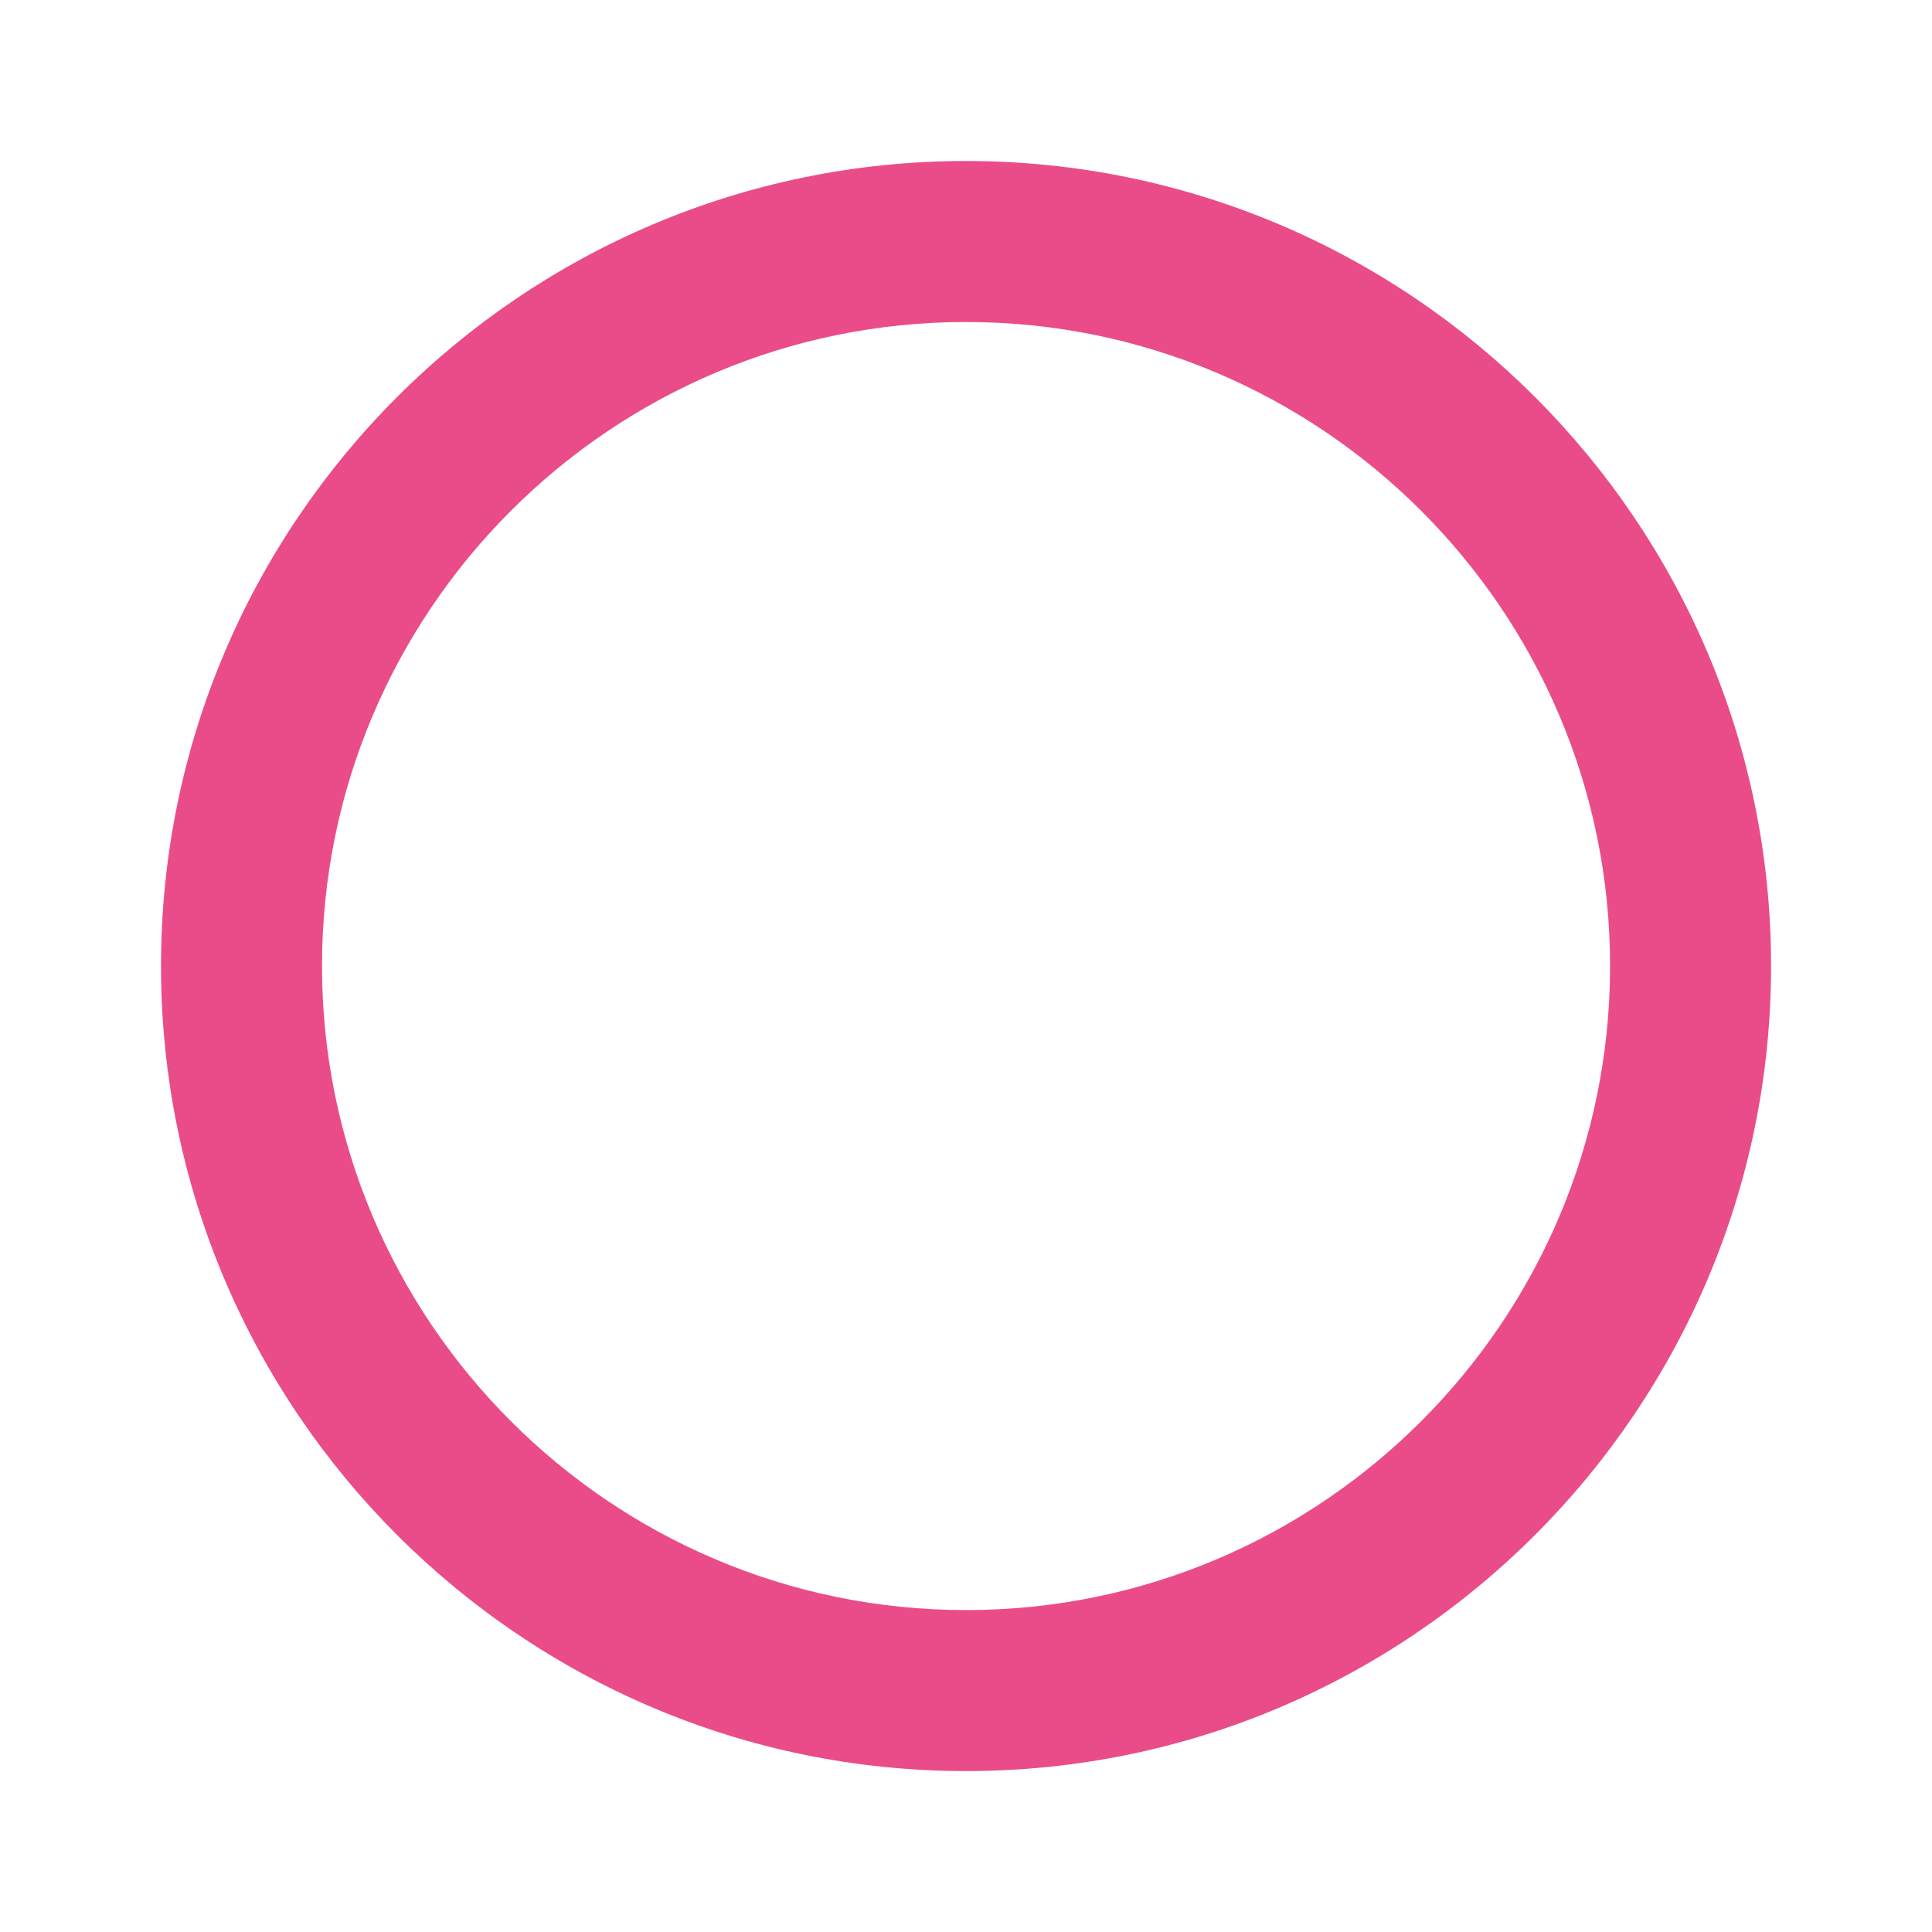
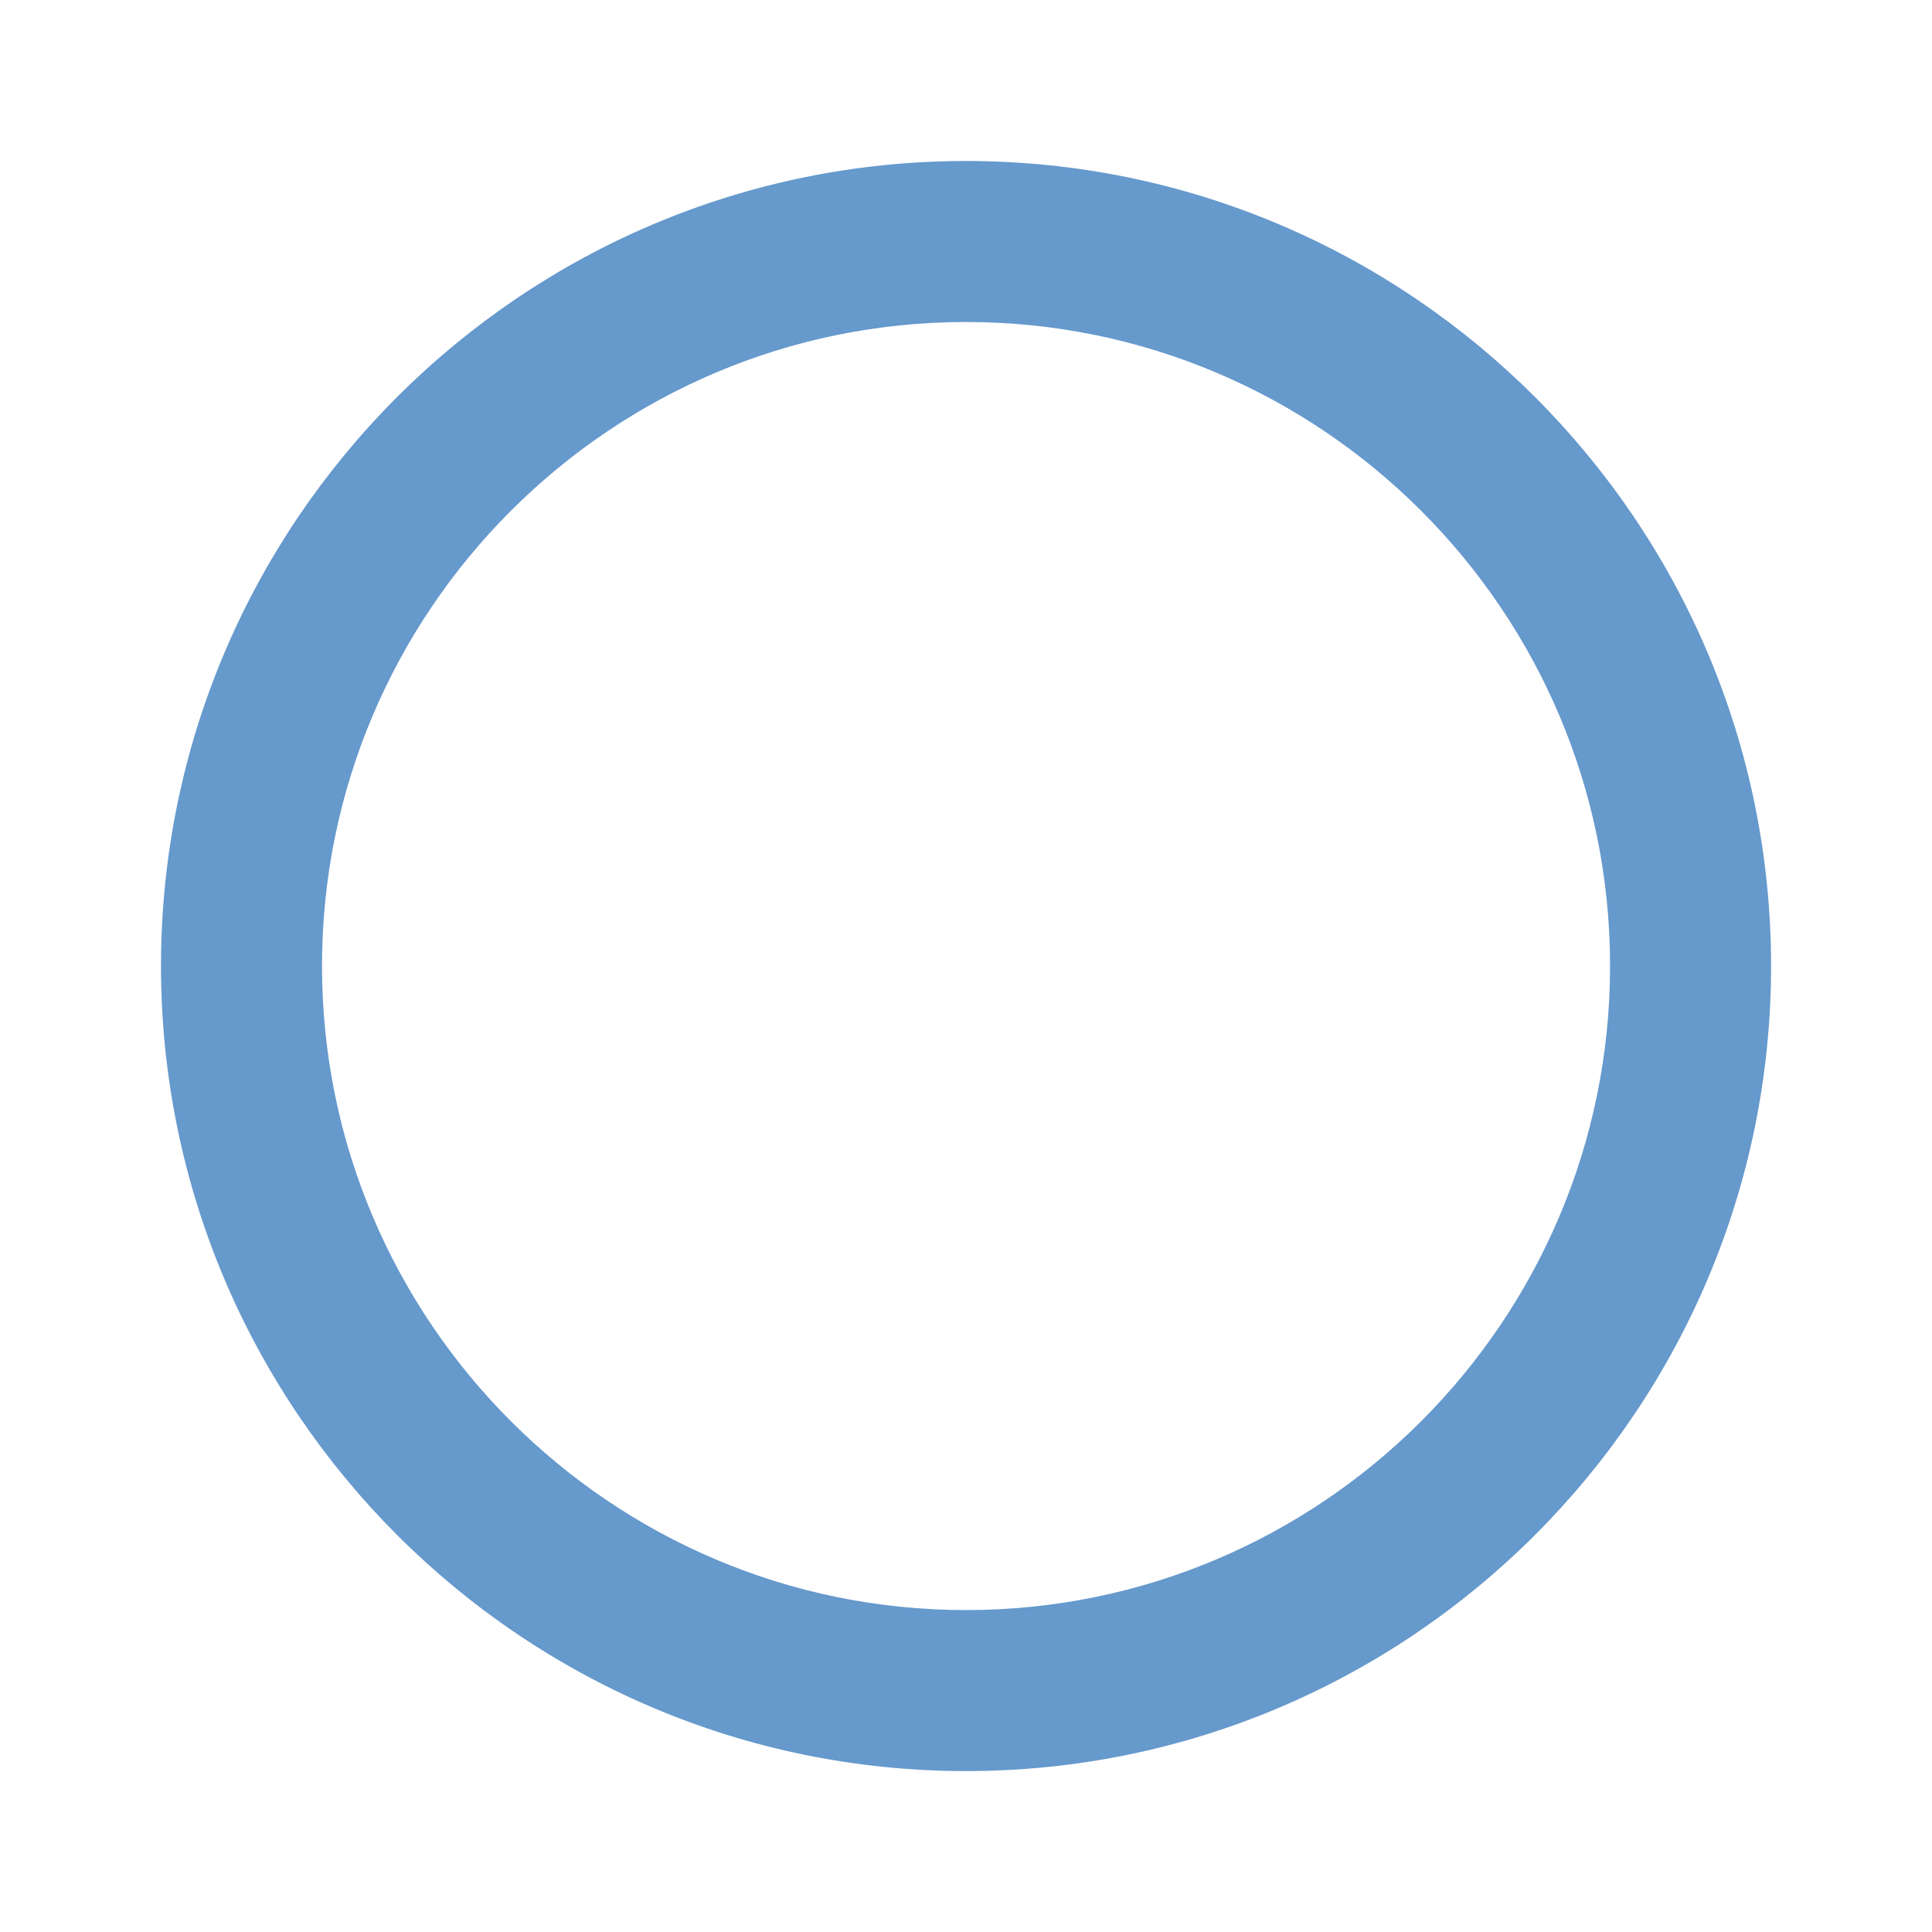
<svg xmlns="http://www.w3.org/2000/svg" width="24" height="24" viewBox="0 0 24 24">
-   <path fill="#EA4C89" d="M12,2C6.486,2,2,6.486,2,12c0.001,5.515,4.487,10.001,10,10.001c5.514,0,10-4.486,10.001-10.001 C22.001,6.486,17.515,2,12,2z M12,20.001c-4.41,0-7.999-3.589-8-8.001c0-4.411,3.589-8,8-8c4.412,0,8.001,3.589,8.001,8 C20,16.412,16.411,20.001,12,20.001z" />
+   <path fill="#6699CC" d="M12,2C6.486,2,2,6.486,2,12c0.001,5.515,4.487,10.001,10,10.001c5.514,0,10-4.486,10.001-10.001 C22.001,6.486,17.515,2,12,2z M12,20.001c-4.41,0-7.999-3.589-8-8.001c0-4.411,3.589-8,8-8c4.412,0,8.001,3.589,8.001,8 C20,16.412,16.411,20.001,12,20.001z" />
</svg>
